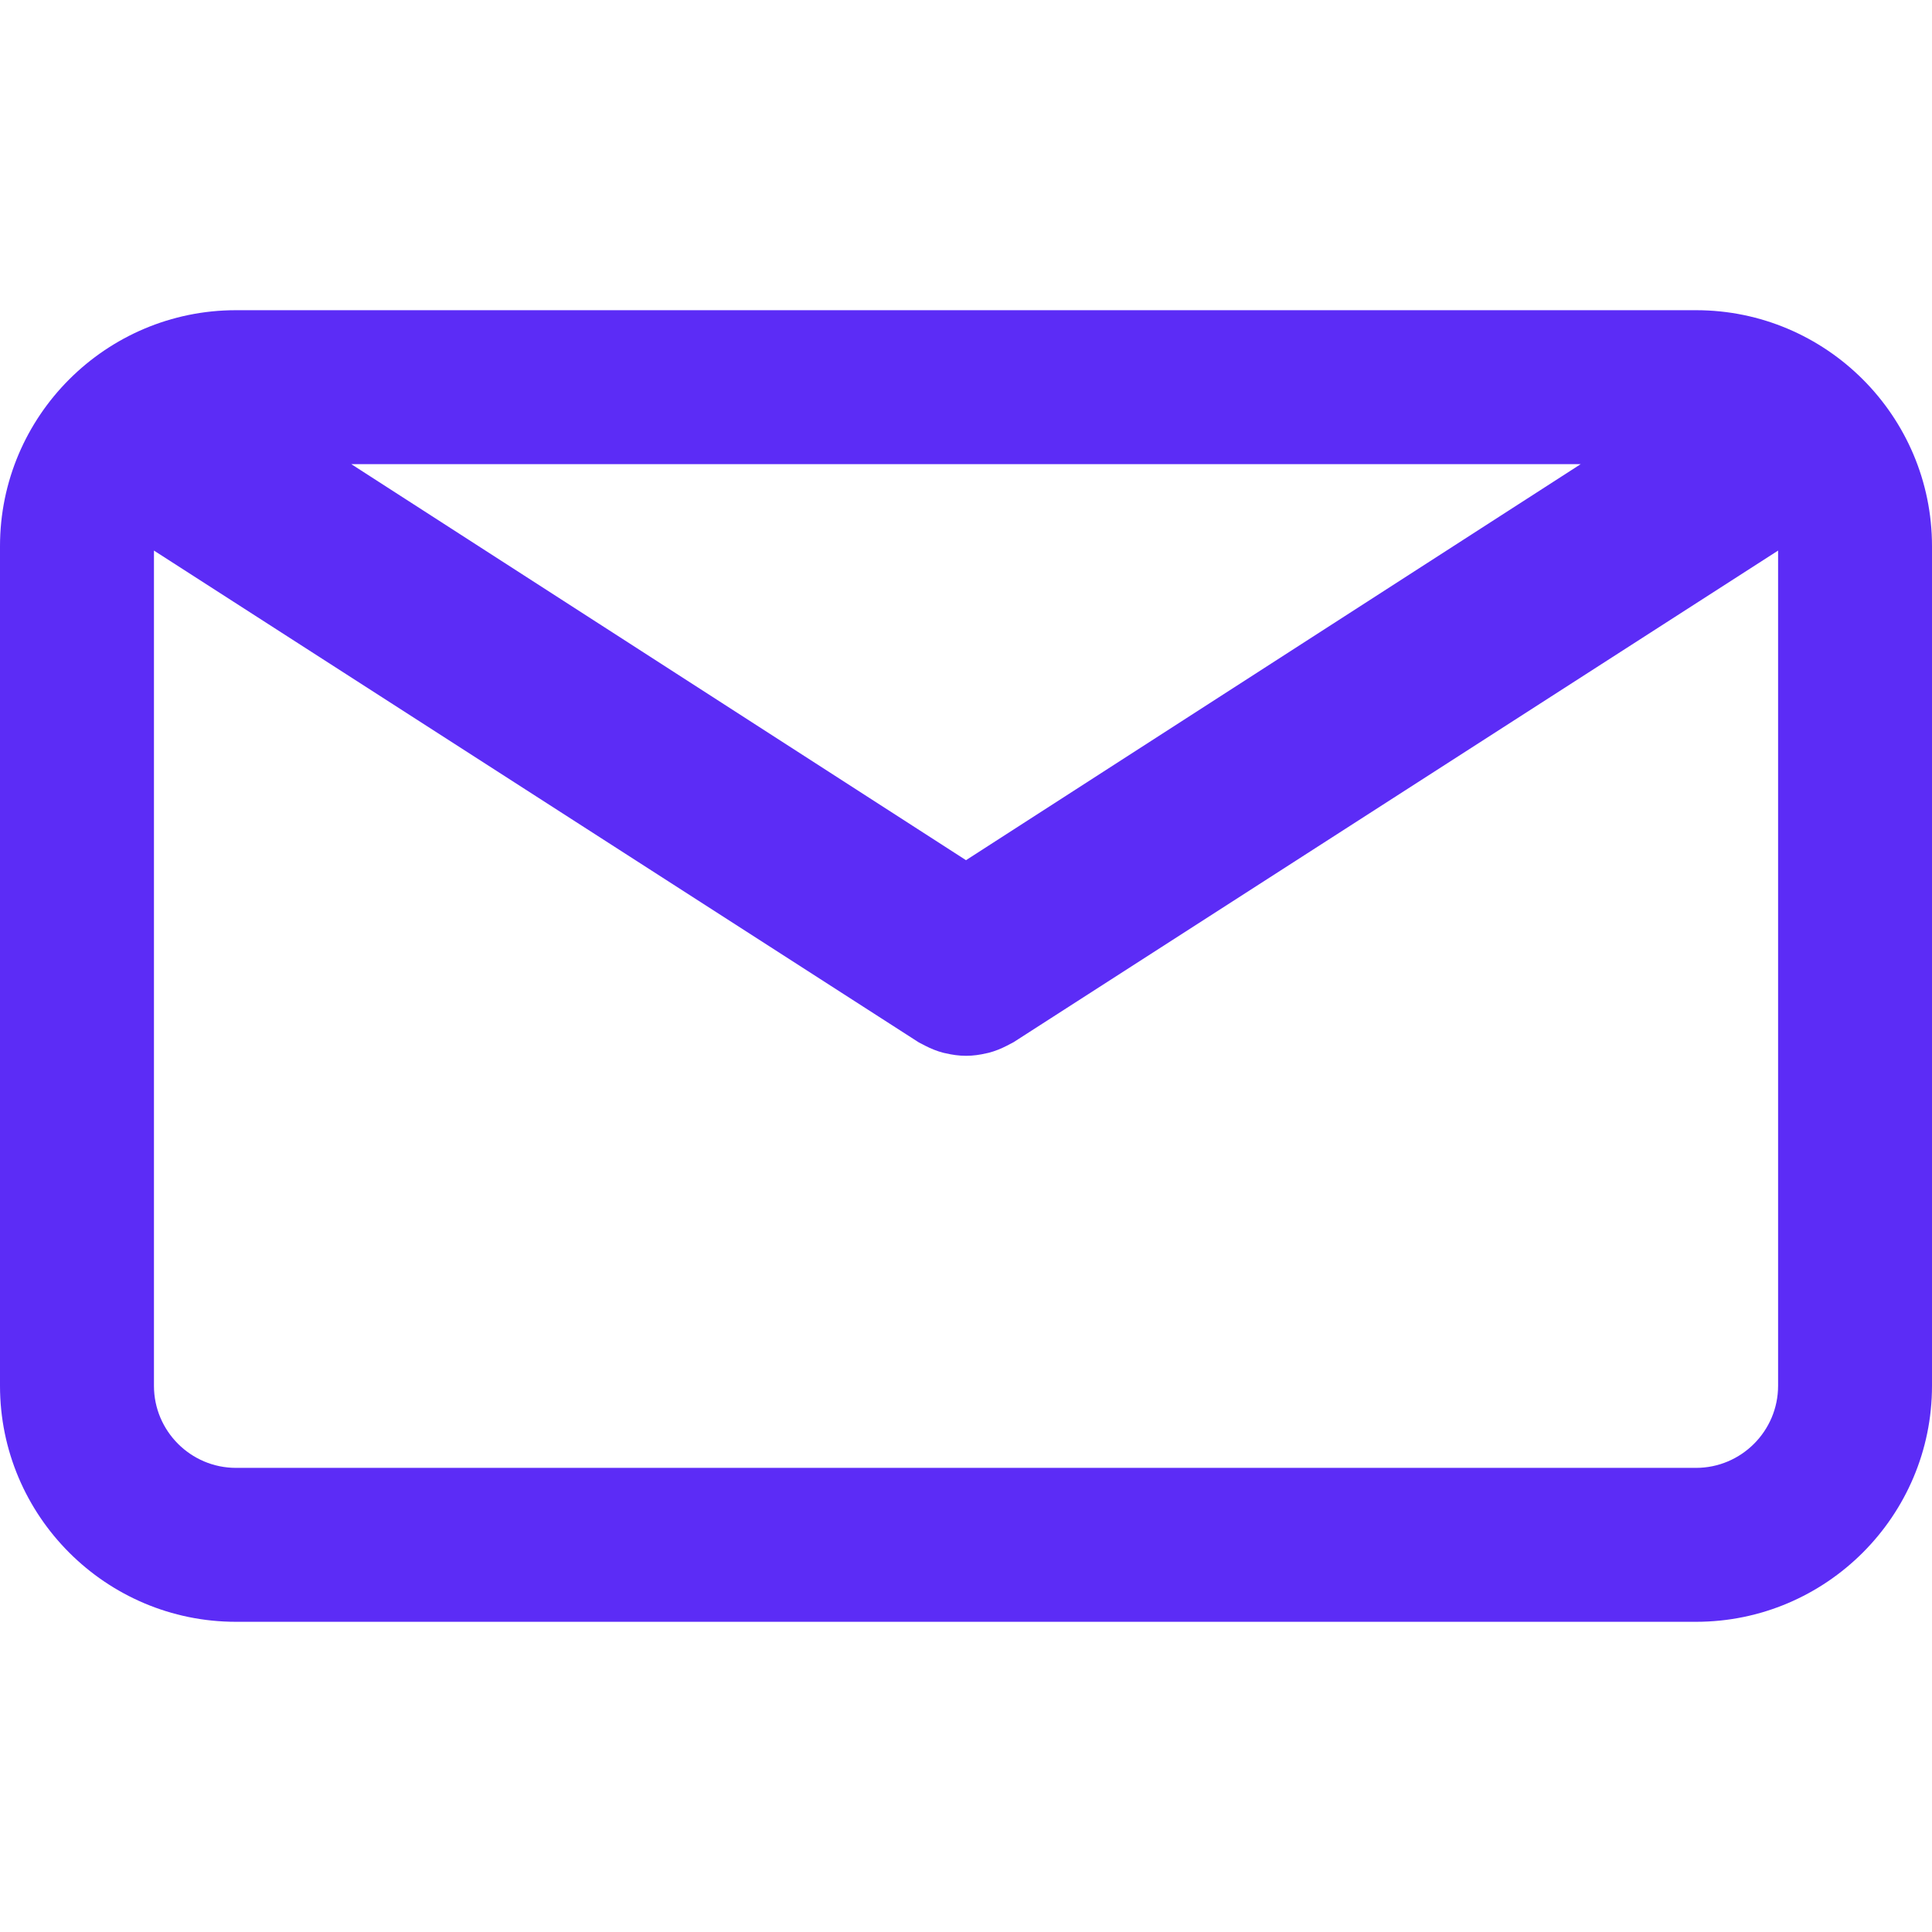
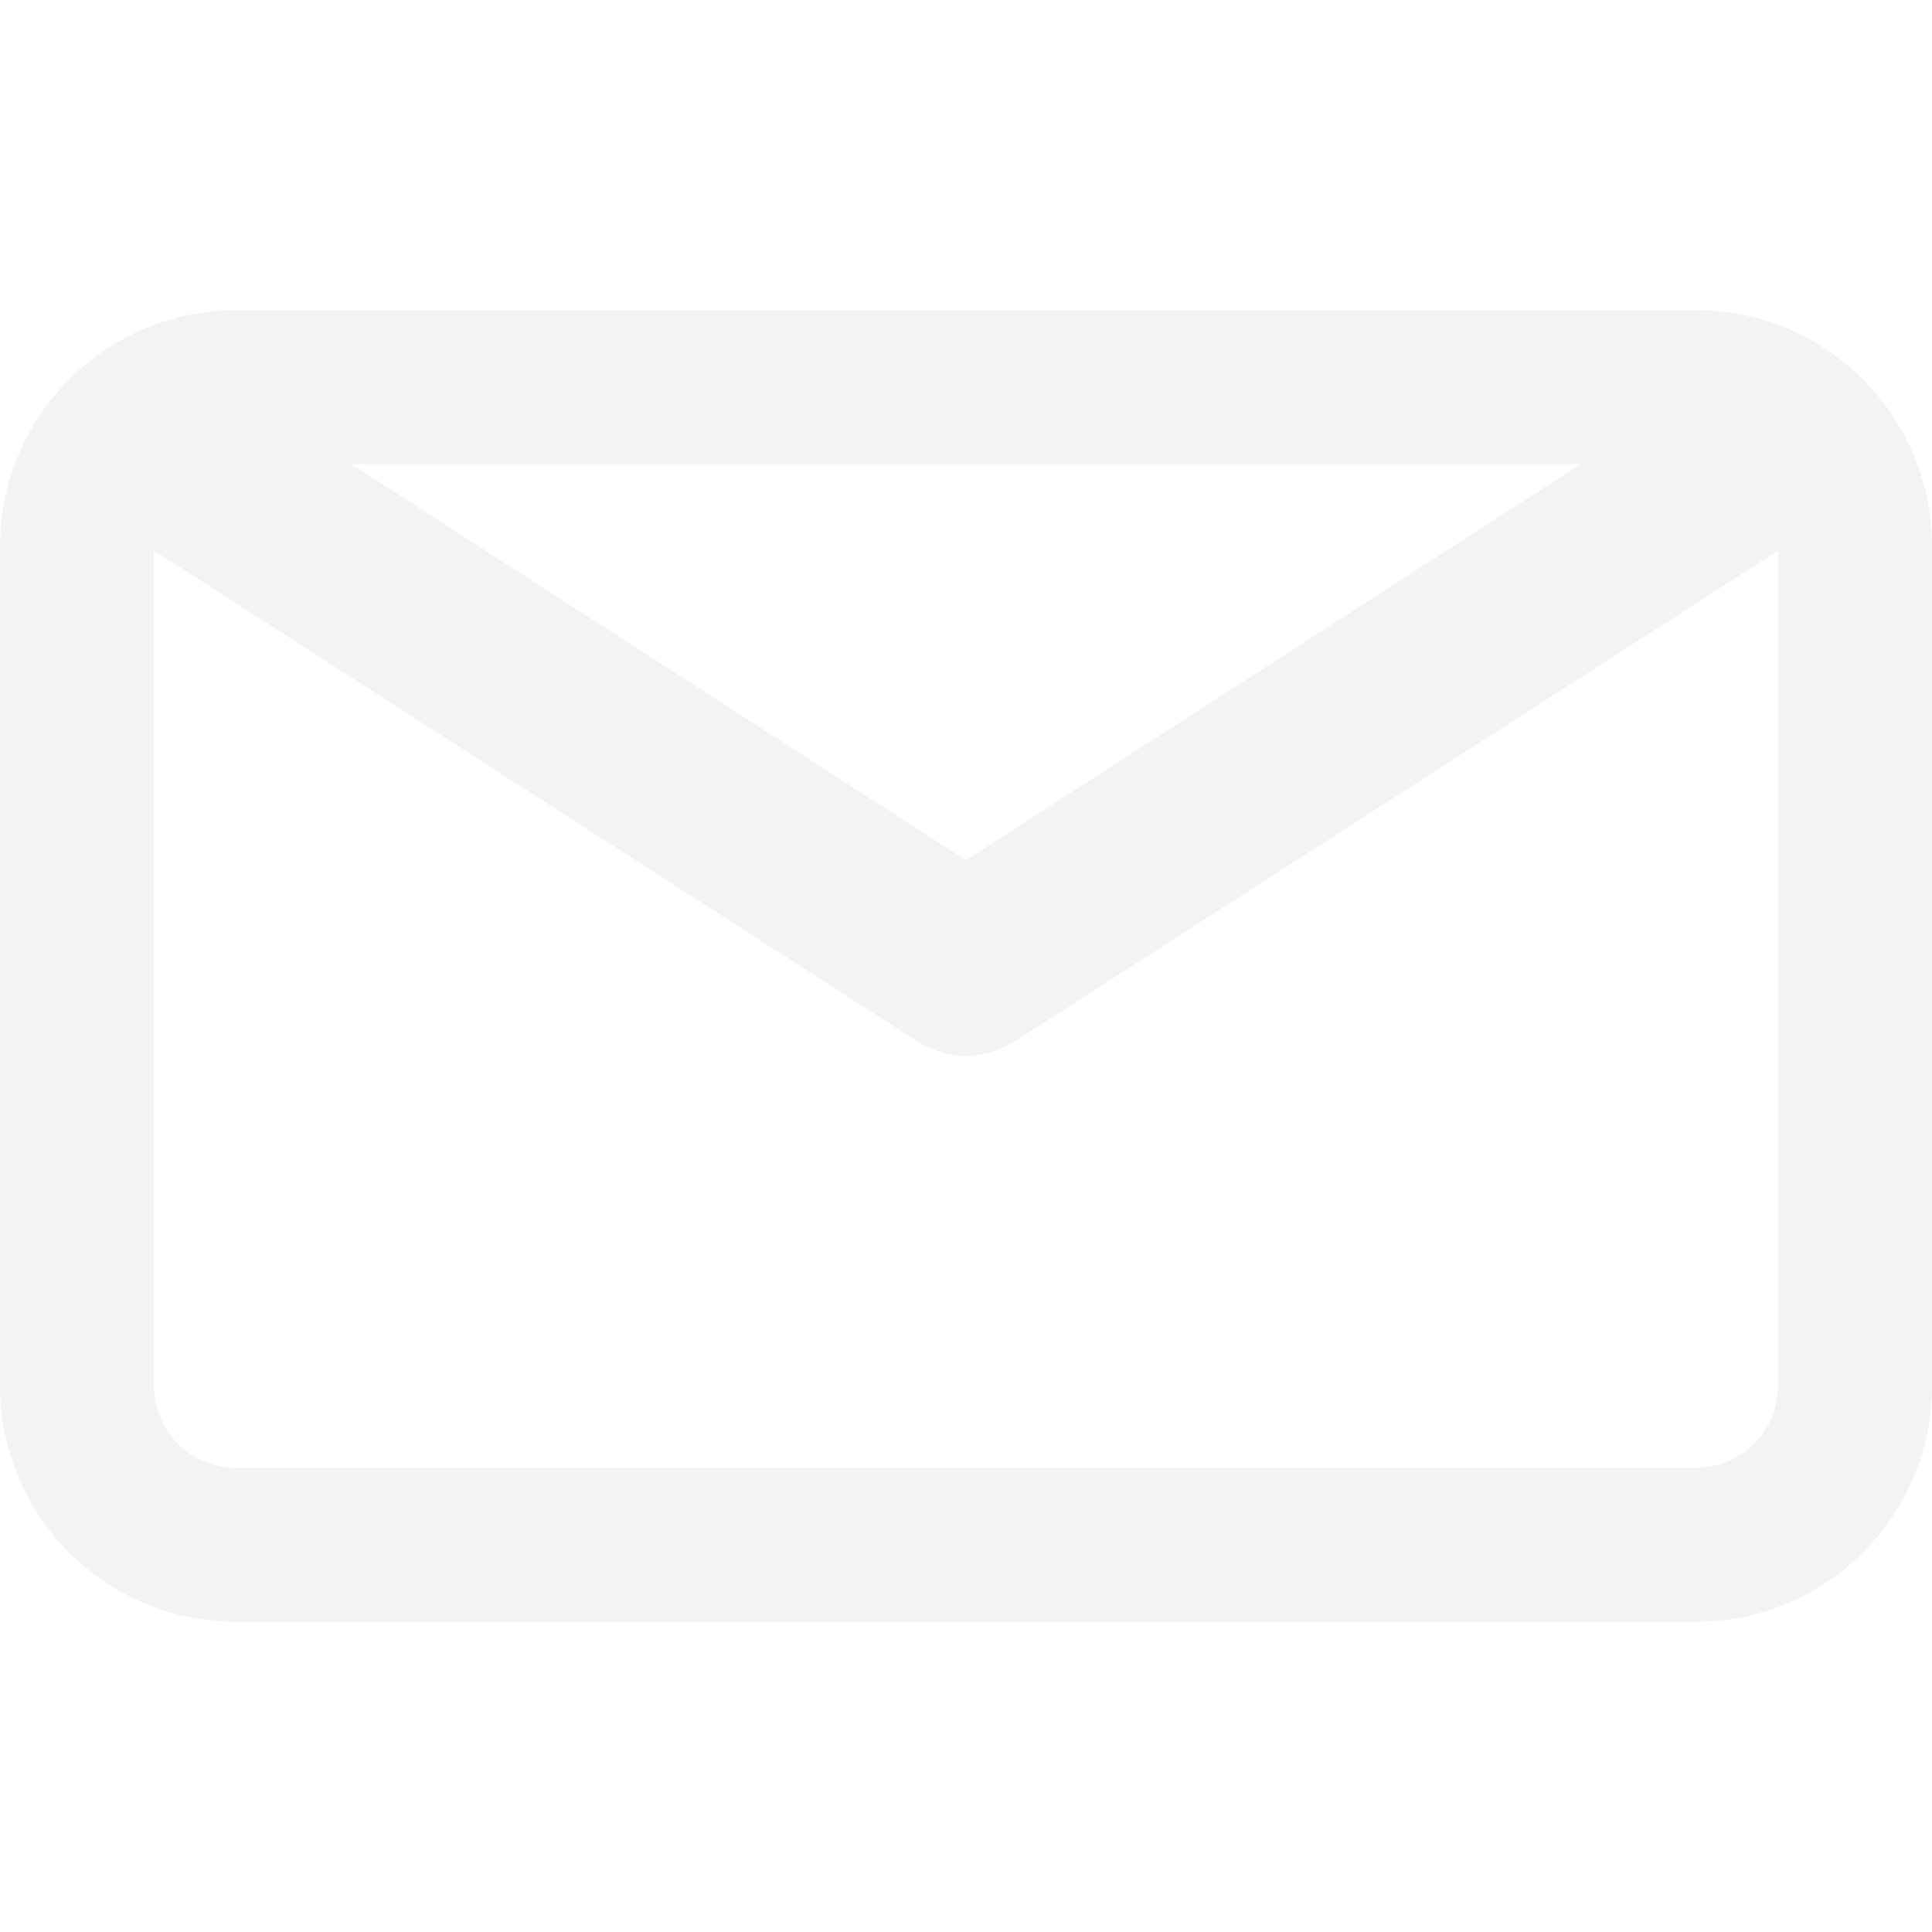
<svg xmlns="http://www.w3.org/2000/svg" version="1.1" id="Capa_1" x="0px" y="0px" viewBox="0 0 75.294 75.294" style="enable-background:new 0 0 75.294 75.294;" xml:space="preserve">
  <g>
-     <path d="M66.097,12.089h-56.9C4.126,12.089,0,16.215,0,21.286v32.722c0,5.071,4.126,9.197,9.197,9.197h56.9   c5.071,0,9.197-4.126,9.197-9.197V21.287C75.295,16.215,71.169,12.089,66.097,12.089z M61.603,18.089L37.647,33.523L13.691,18.089   H61.603z M66.097,57.206h-56.9C7.434,57.206,6,55.771,6,54.009V21.457l29.796,19.16c0.04,0.025,0.083,0.042,0.124,0.065   c0.043,0.024,0.087,0.047,0.131,0.069c0.231,0.119,0.469,0.215,0.712,0.278c0.025,0.007,0.05,0.01,0.075,0.016   c0.267,0.063,0.537,0.102,0.807,0.102c0.001,0,0.002,0,0.002,0c0.002,0,0.003,0,0.004,0c0.27,0,0.54-0.038,0.807-0.102   c0.025-0.006,0.05-0.009,0.075-0.016c0.243-0.063,0.48-0.159,0.712-0.278c0.044-0.022,0.088-0.045,0.131-0.069   c0.041-0.023,0.084-0.04,0.124-0.065l29.796-19.16v32.551C69.295,55.771,67.86,57.206,66.097,57.206z" fill="#5C2CF6" />
+     <path d="M66.097,12.089h-56.9C4.126,12.089,0,16.215,0,21.286v32.722c0,5.071,4.126,9.197,9.197,9.197h56.9   c5.071,0,9.197-4.126,9.197-9.197V21.287C75.295,16.215,71.169,12.089,66.097,12.089z M61.603,18.089L37.647,33.523L13.691,18.089   H61.603z M66.097,57.206h-56.9C7.434,57.206,6,55.771,6,54.009V21.457l29.796,19.16c0.04,0.025,0.083,0.042,0.124,0.065   c0.043,0.024,0.087,0.047,0.131,0.069c0.231,0.119,0.469,0.215,0.712,0.278c0.025,0.007,0.05,0.01,0.075,0.016   c0.267,0.063,0.537,0.102,0.807,0.102c0.001,0,0.002,0,0.002,0c0.002,0,0.003,0,0.004,0c0.27,0,0.54-0.038,0.807-0.102   c0.025-0.006,0.05-0.009,0.075-0.016c0.243-0.063,0.48-0.159,0.712-0.278c0.044-0.022,0.088-0.045,0.131-0.069   c0.041-0.023,0.084-0.04,0.124-0.065l29.796-19.16v32.551C69.295,55.771,67.86,57.206,66.097,57.206z" fill="#f3f3f3" />
  </g>
  <g>
</g>
  <g>
</g>
  <g>
</g>
  <g>
</g>
  <g>
</g>
  <g>
</g>
  <g>
</g>
  <g>
</g>
  <g>
</g>
  <g>
</g>
  <g>
</g>
  <g>
</g>
  <g>
</g>
  <g>
</g>
  <g>
</g>
</svg>
